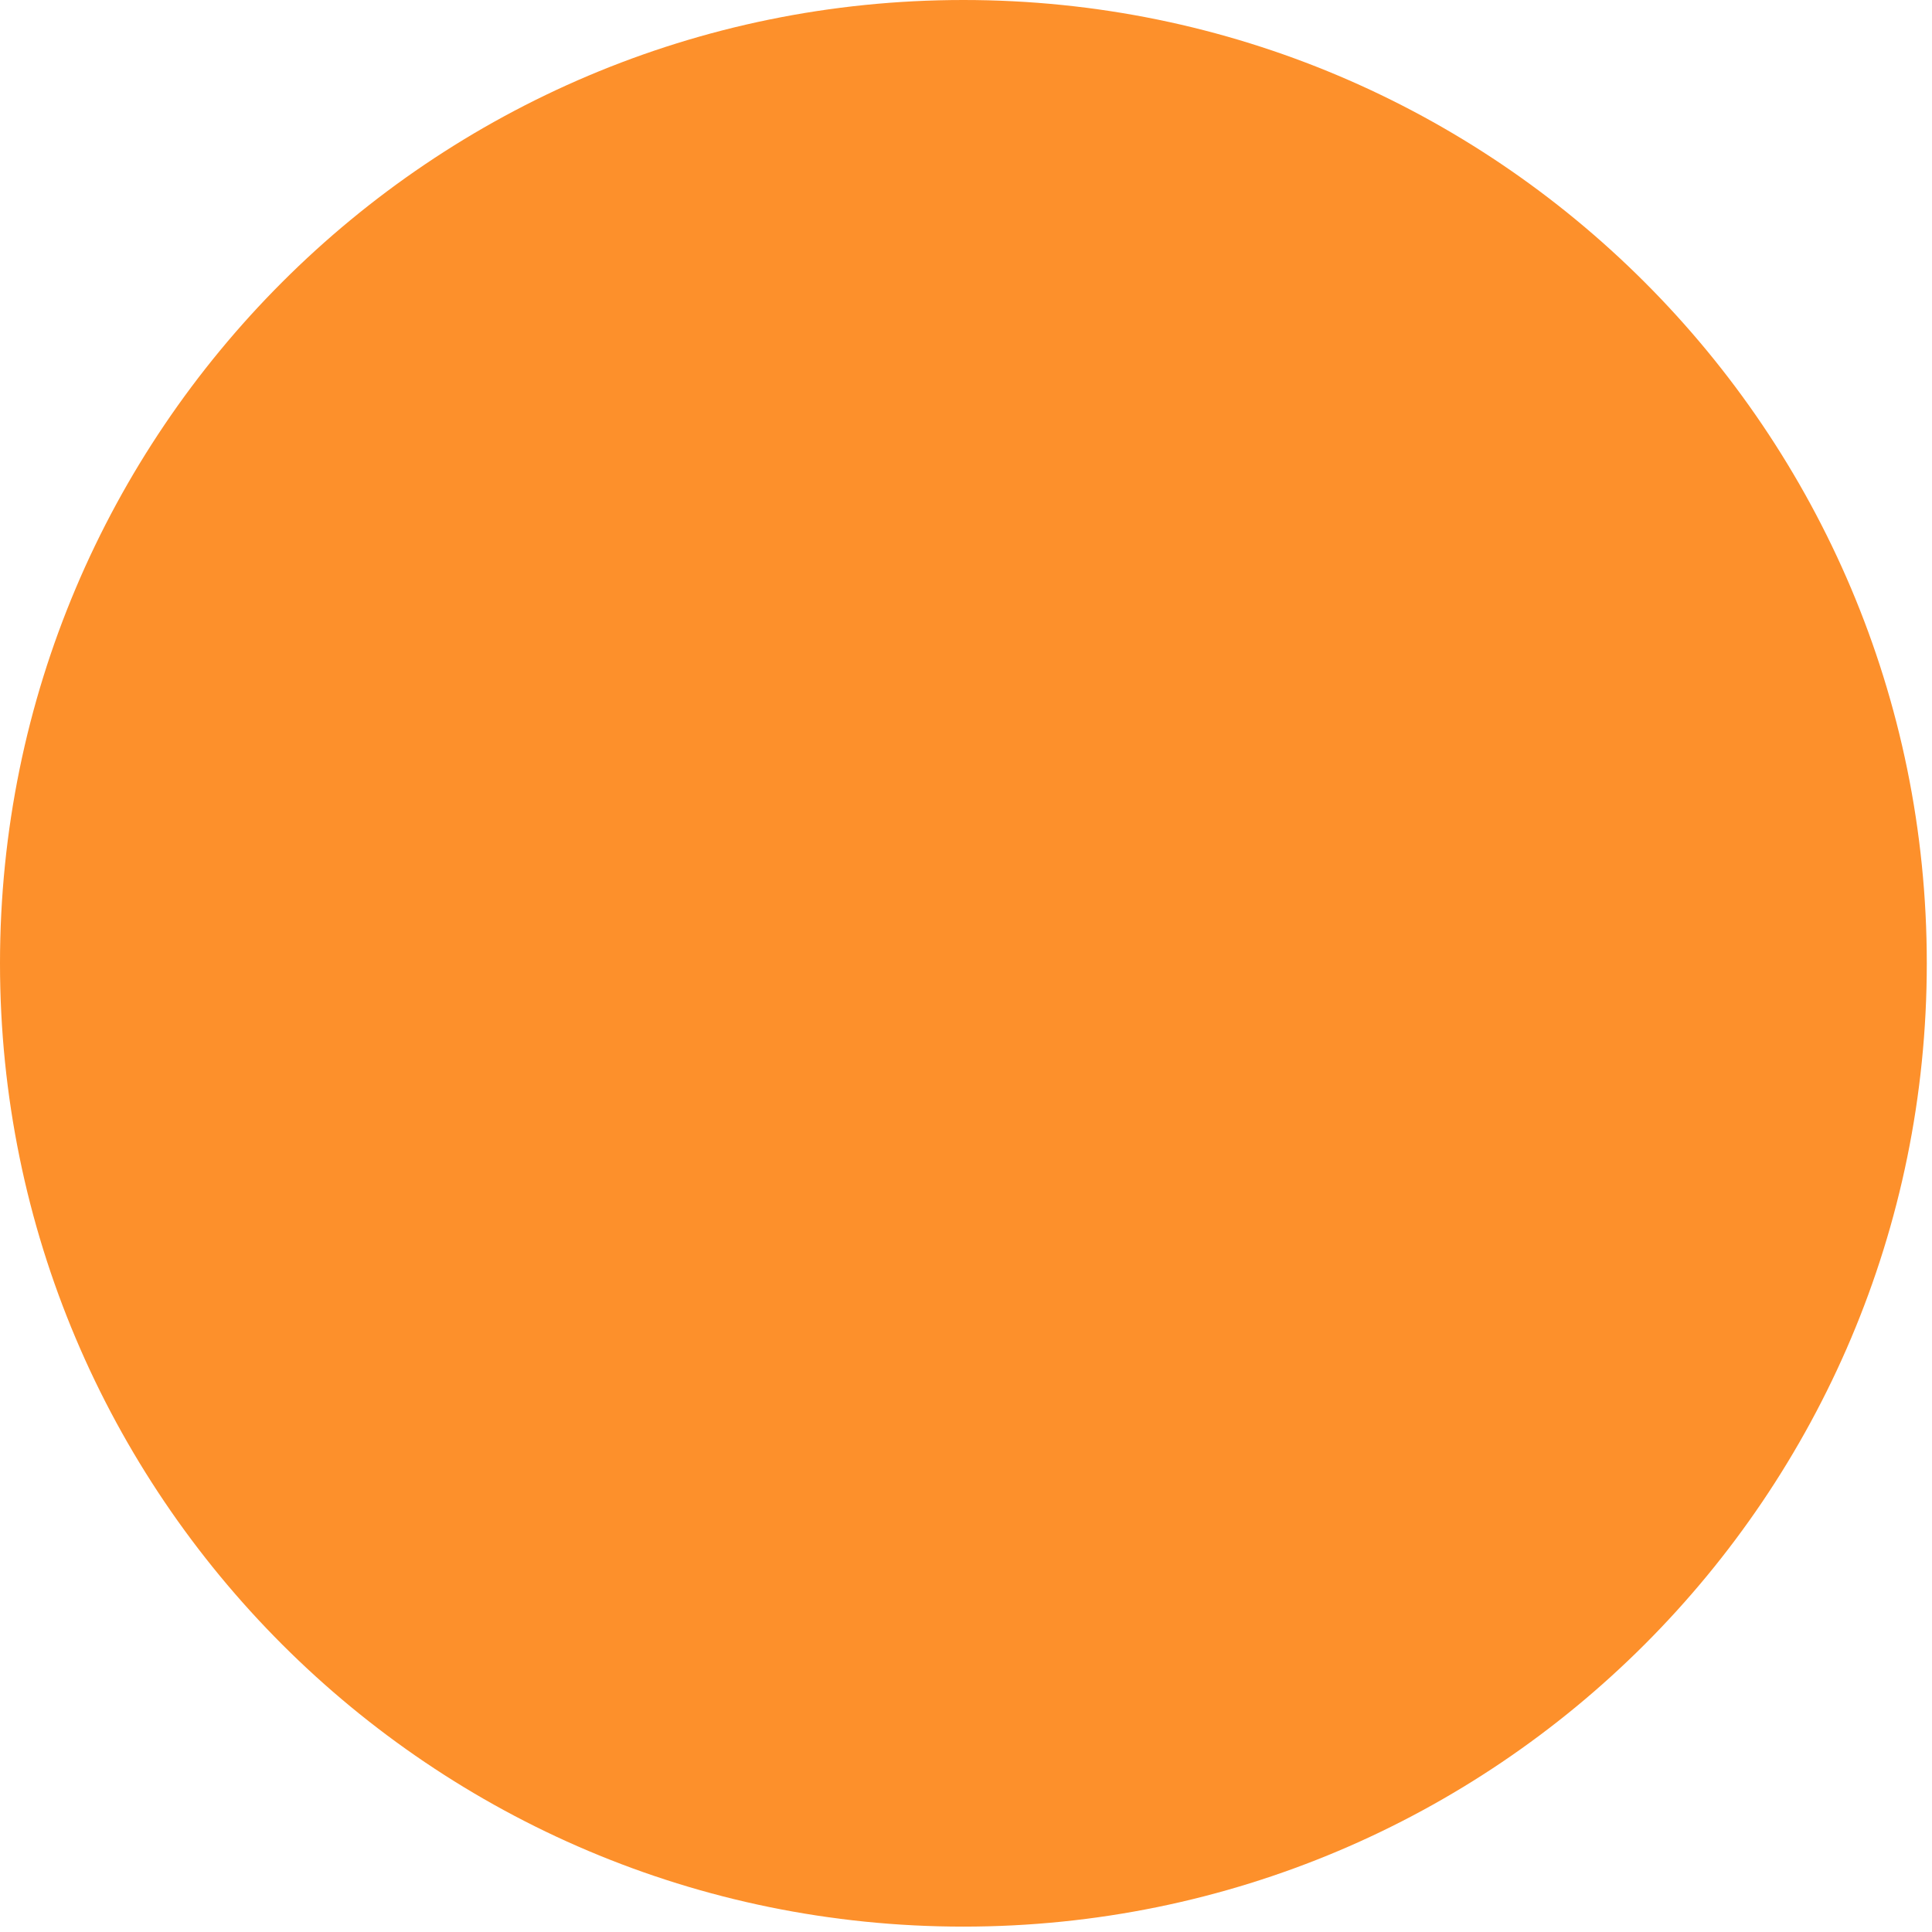
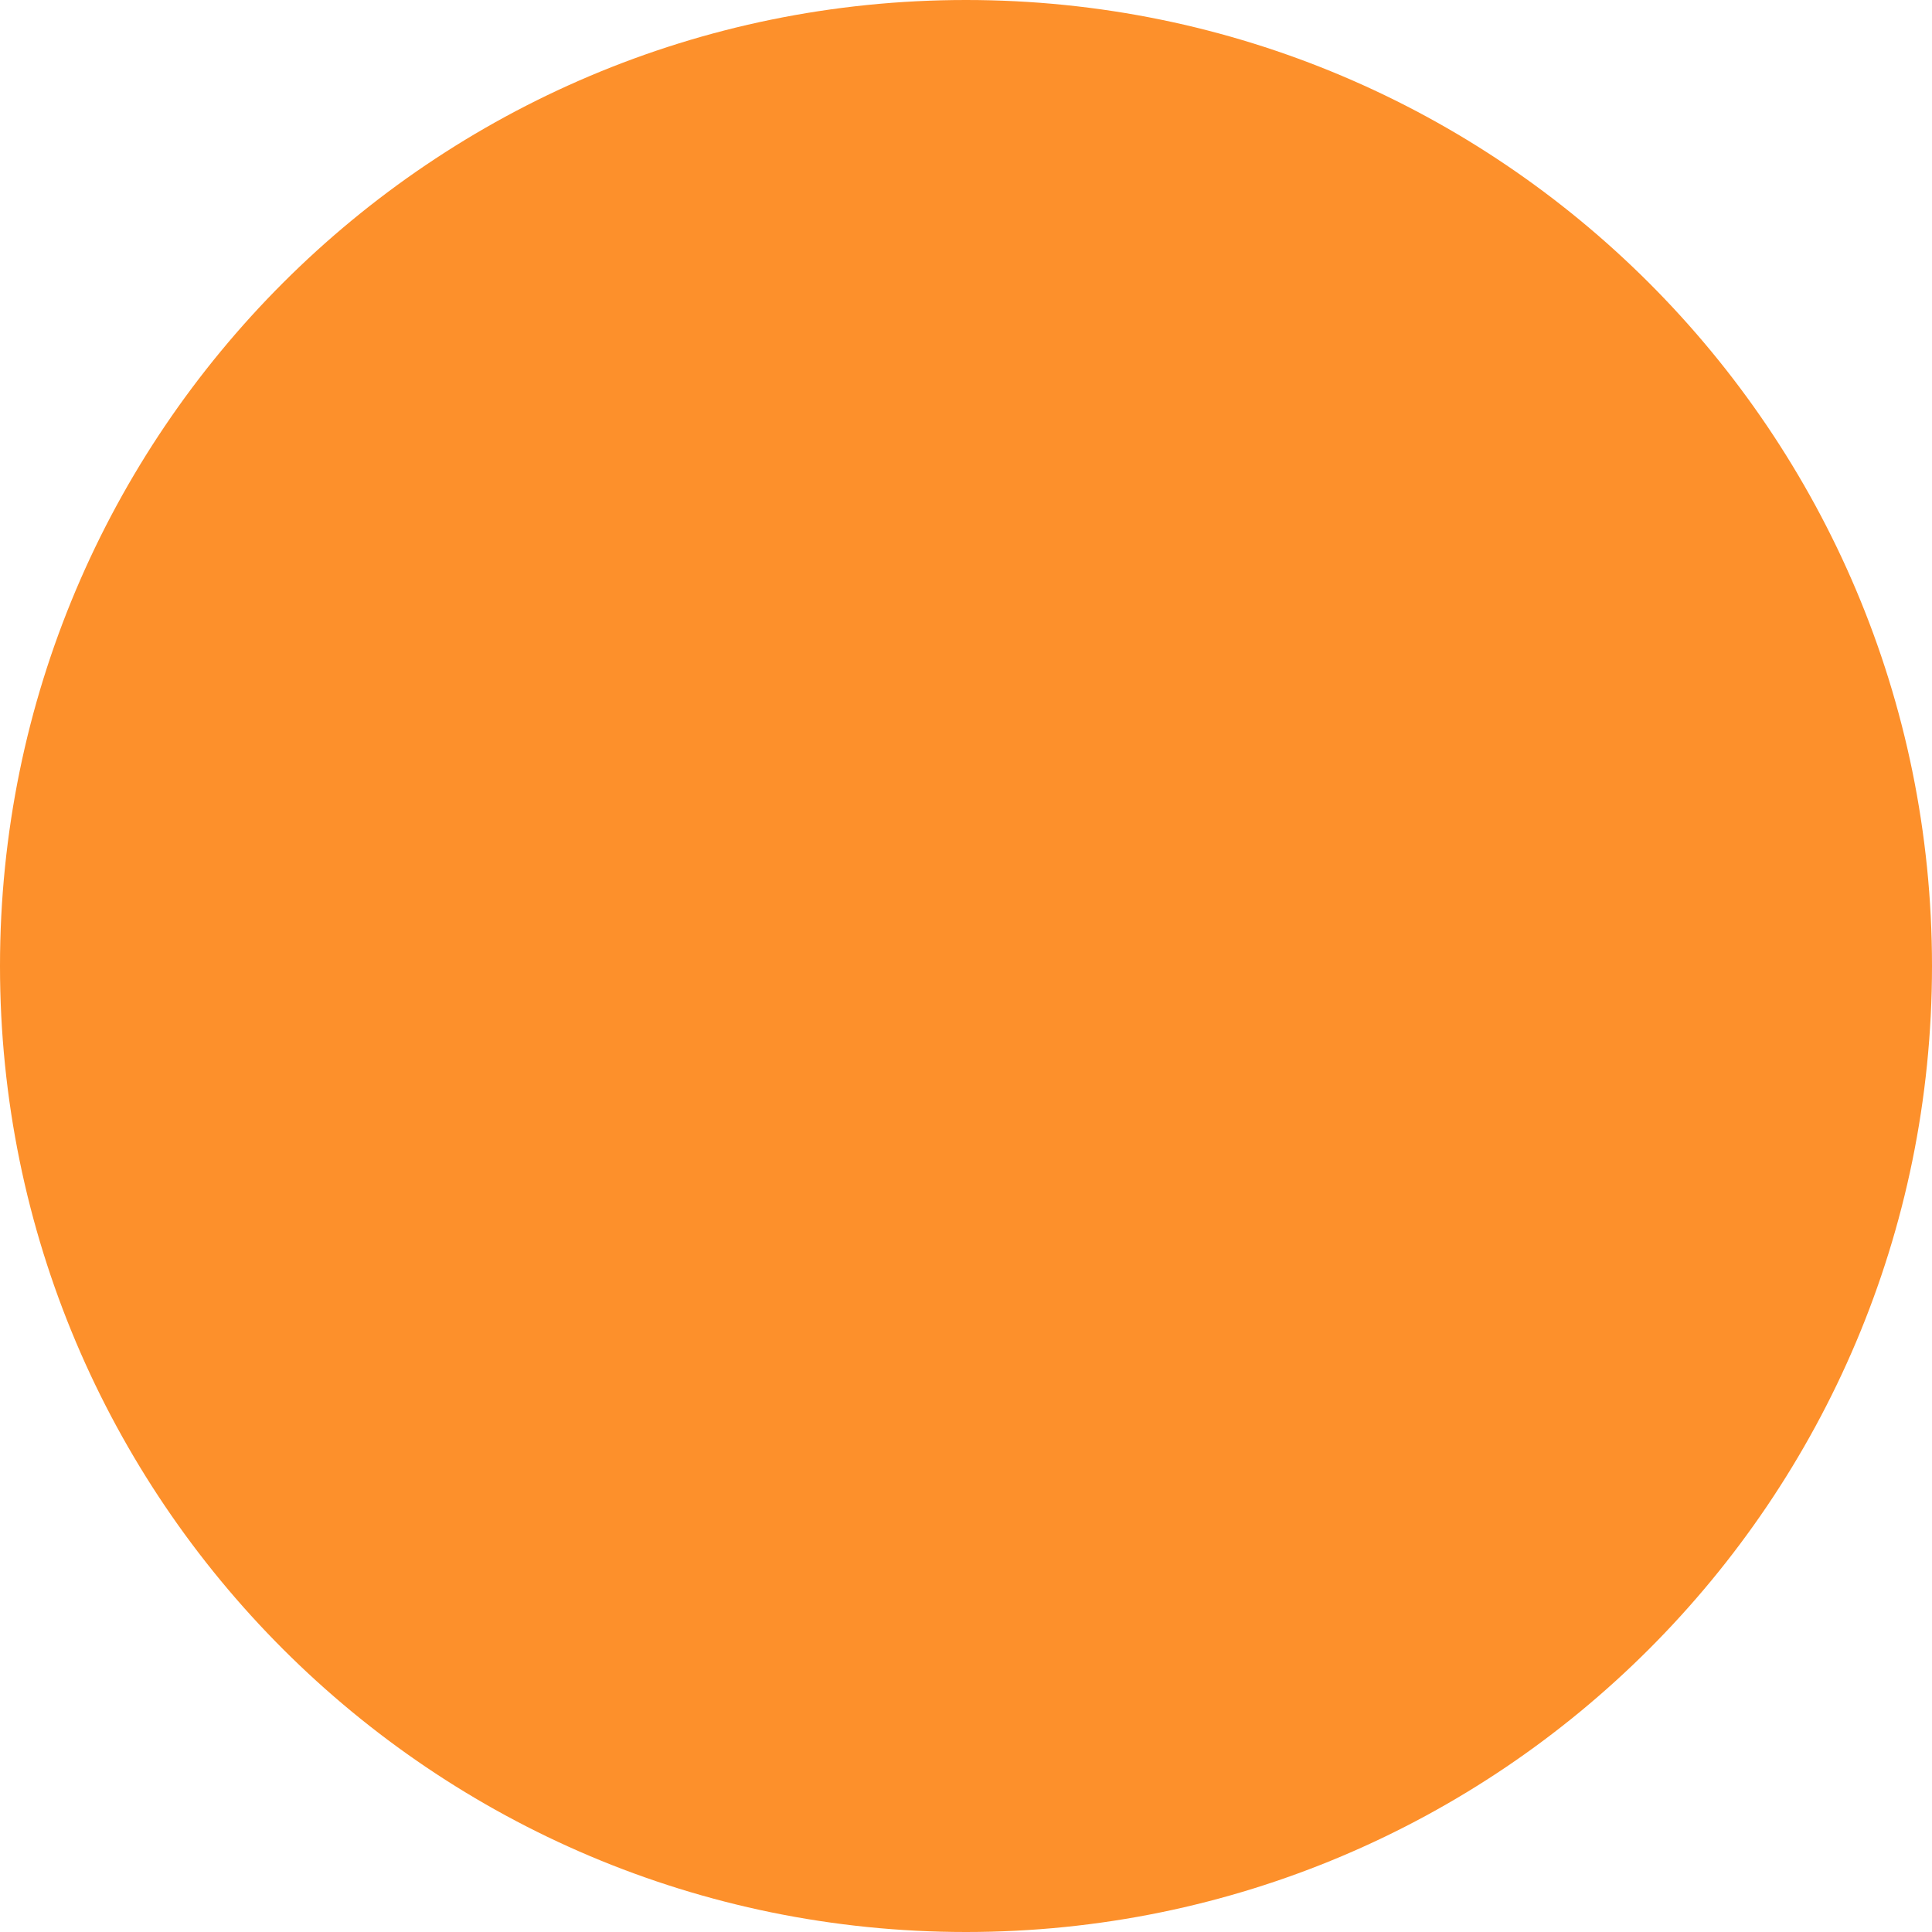
- <svg xmlns="http://www.w3.org/2000/svg" width="131" height="131" viewBox="0 0 131 131" fill="none">
-   <path d="M65.323 130.635C101.401 130.635 130.647 101.392 130.647 65.318C130.647 29.244 101.401 0 65.323 0C29.246 0 0 29.244 0 65.318C0 101.392 29.246 130.635 65.323 130.635Z" fill="#FD902B" />
+ <svg xmlns="http://www.w3.org/2000/svg" width="130" height="130" viewBox="0 0 130 130" fill="none">
+   <path d="M65 130C100.899 130 130 100.899 130 65C130 29.102 100.899 0 65 0C29.102 0 0 29.102 0 65C0 100.899 29.102 130 65 130Z" fill="#FD902B" />
</svg>
